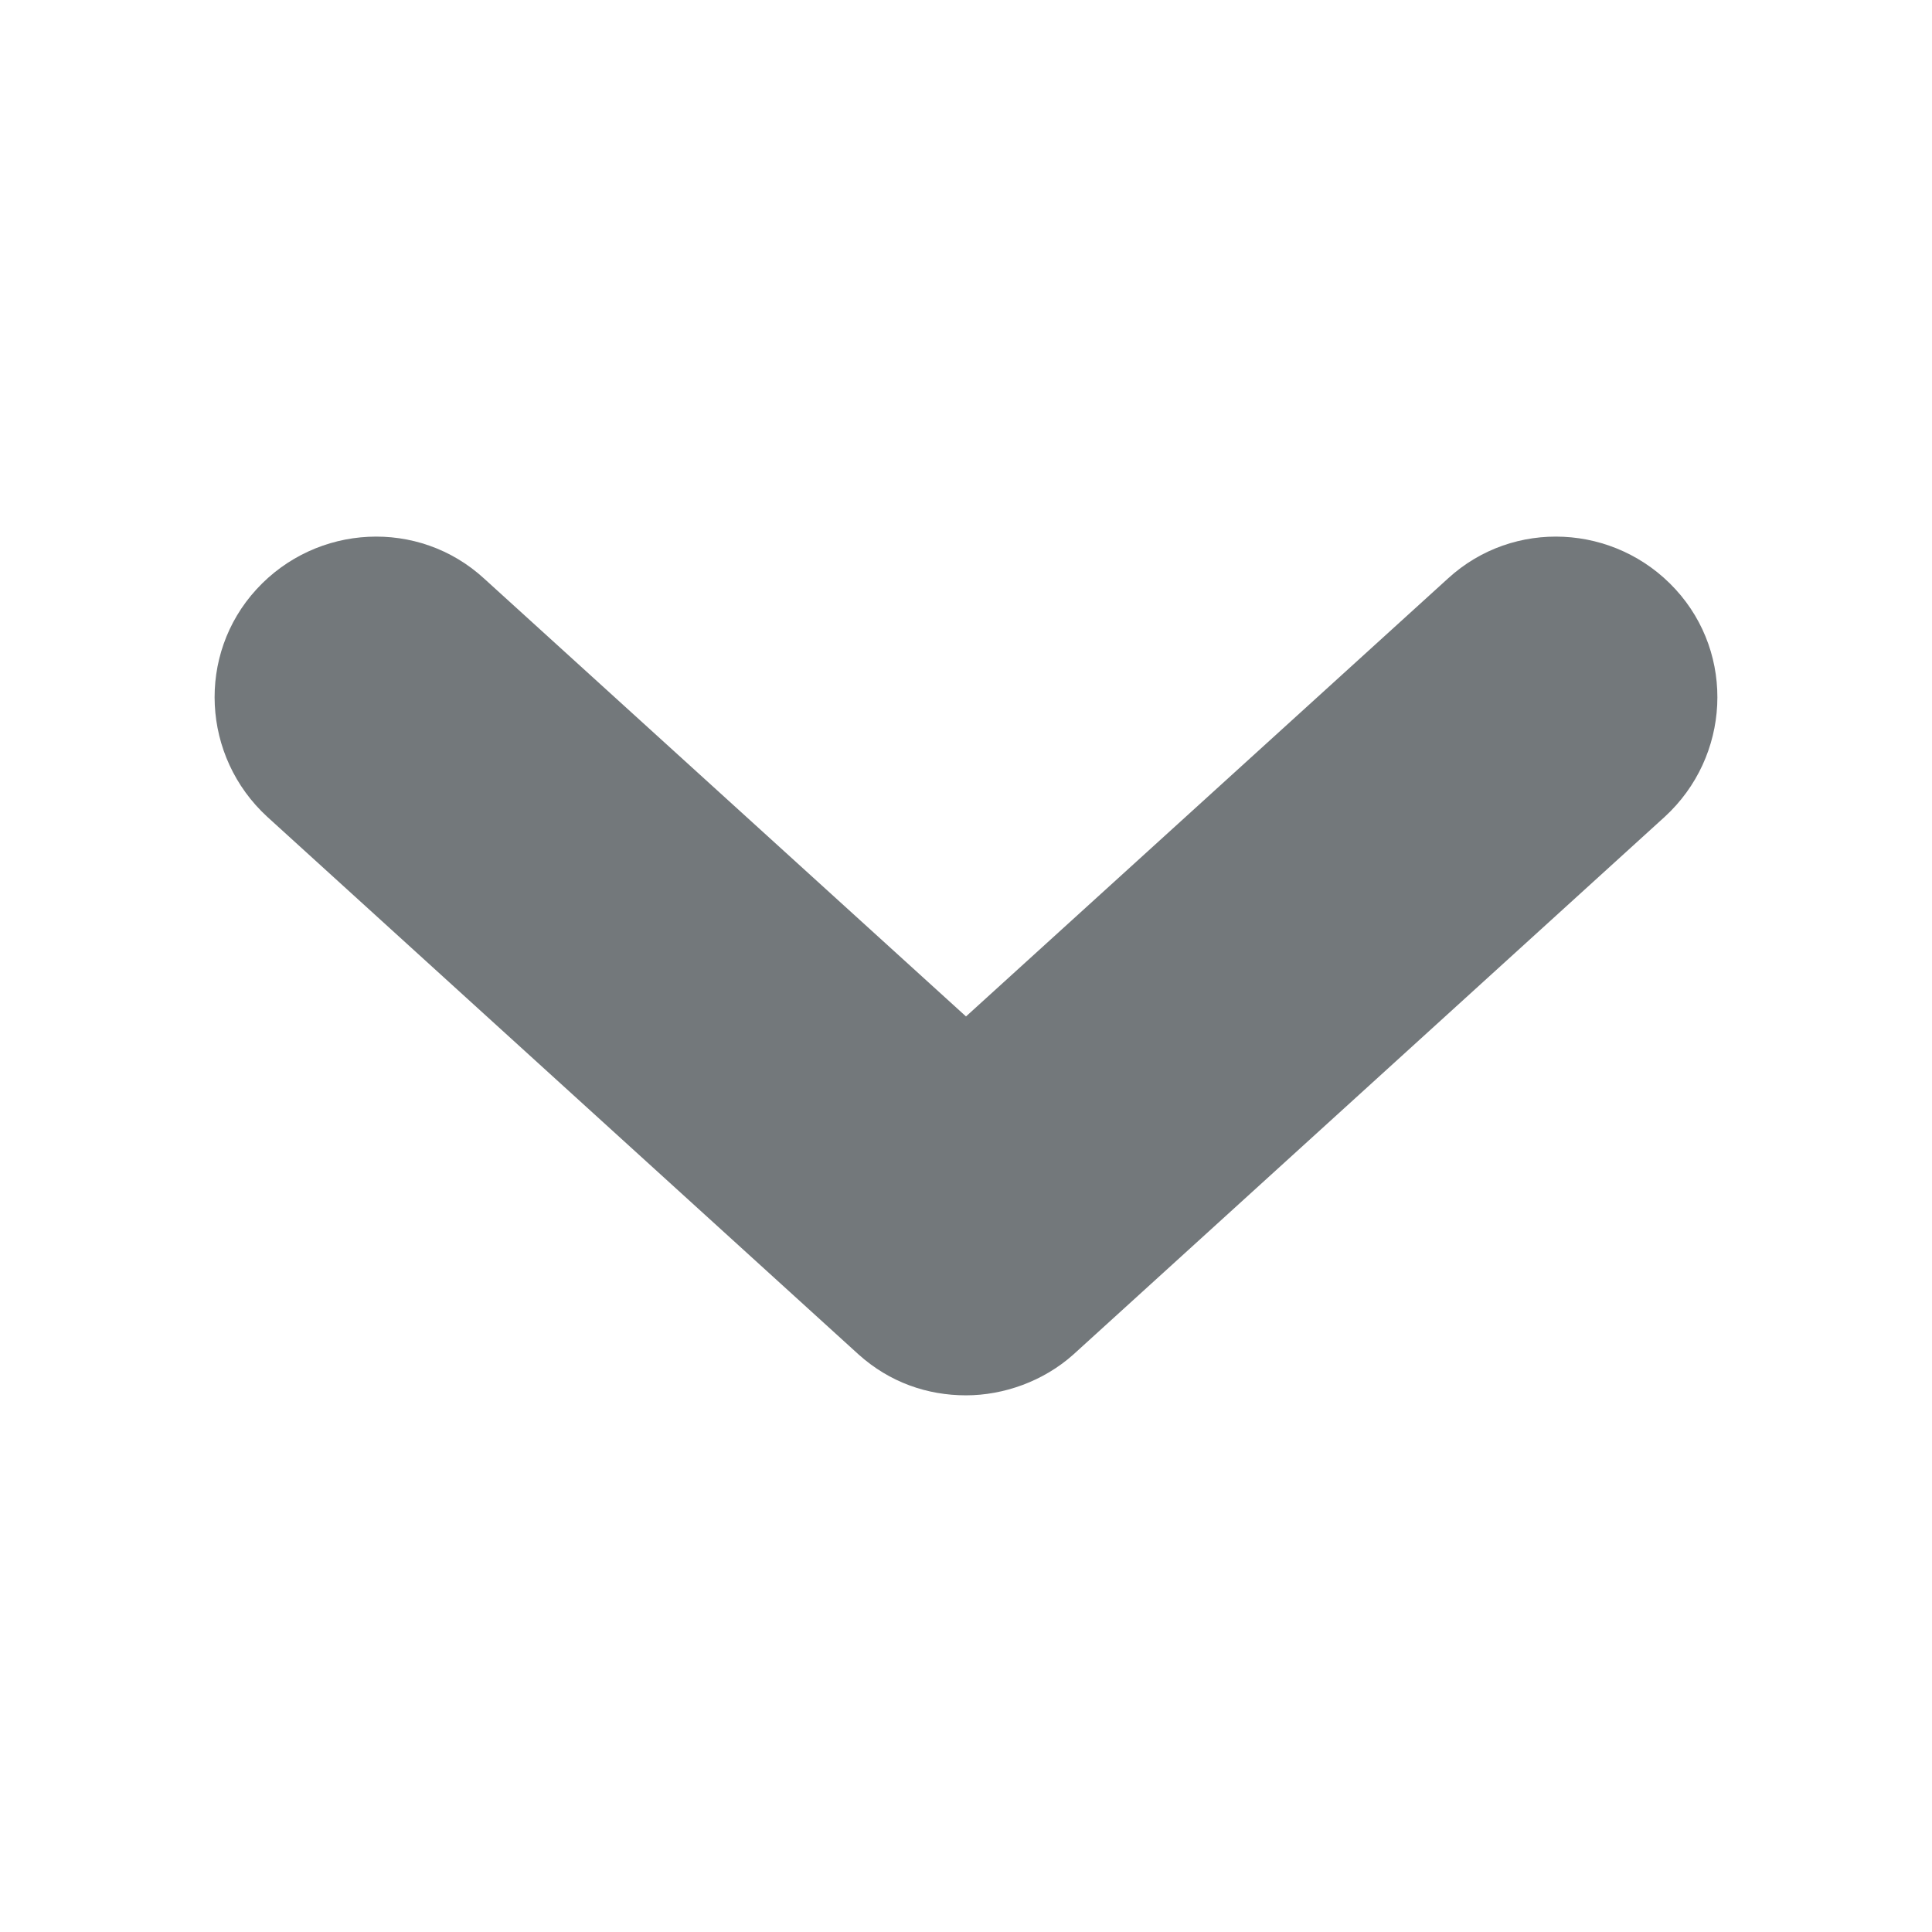
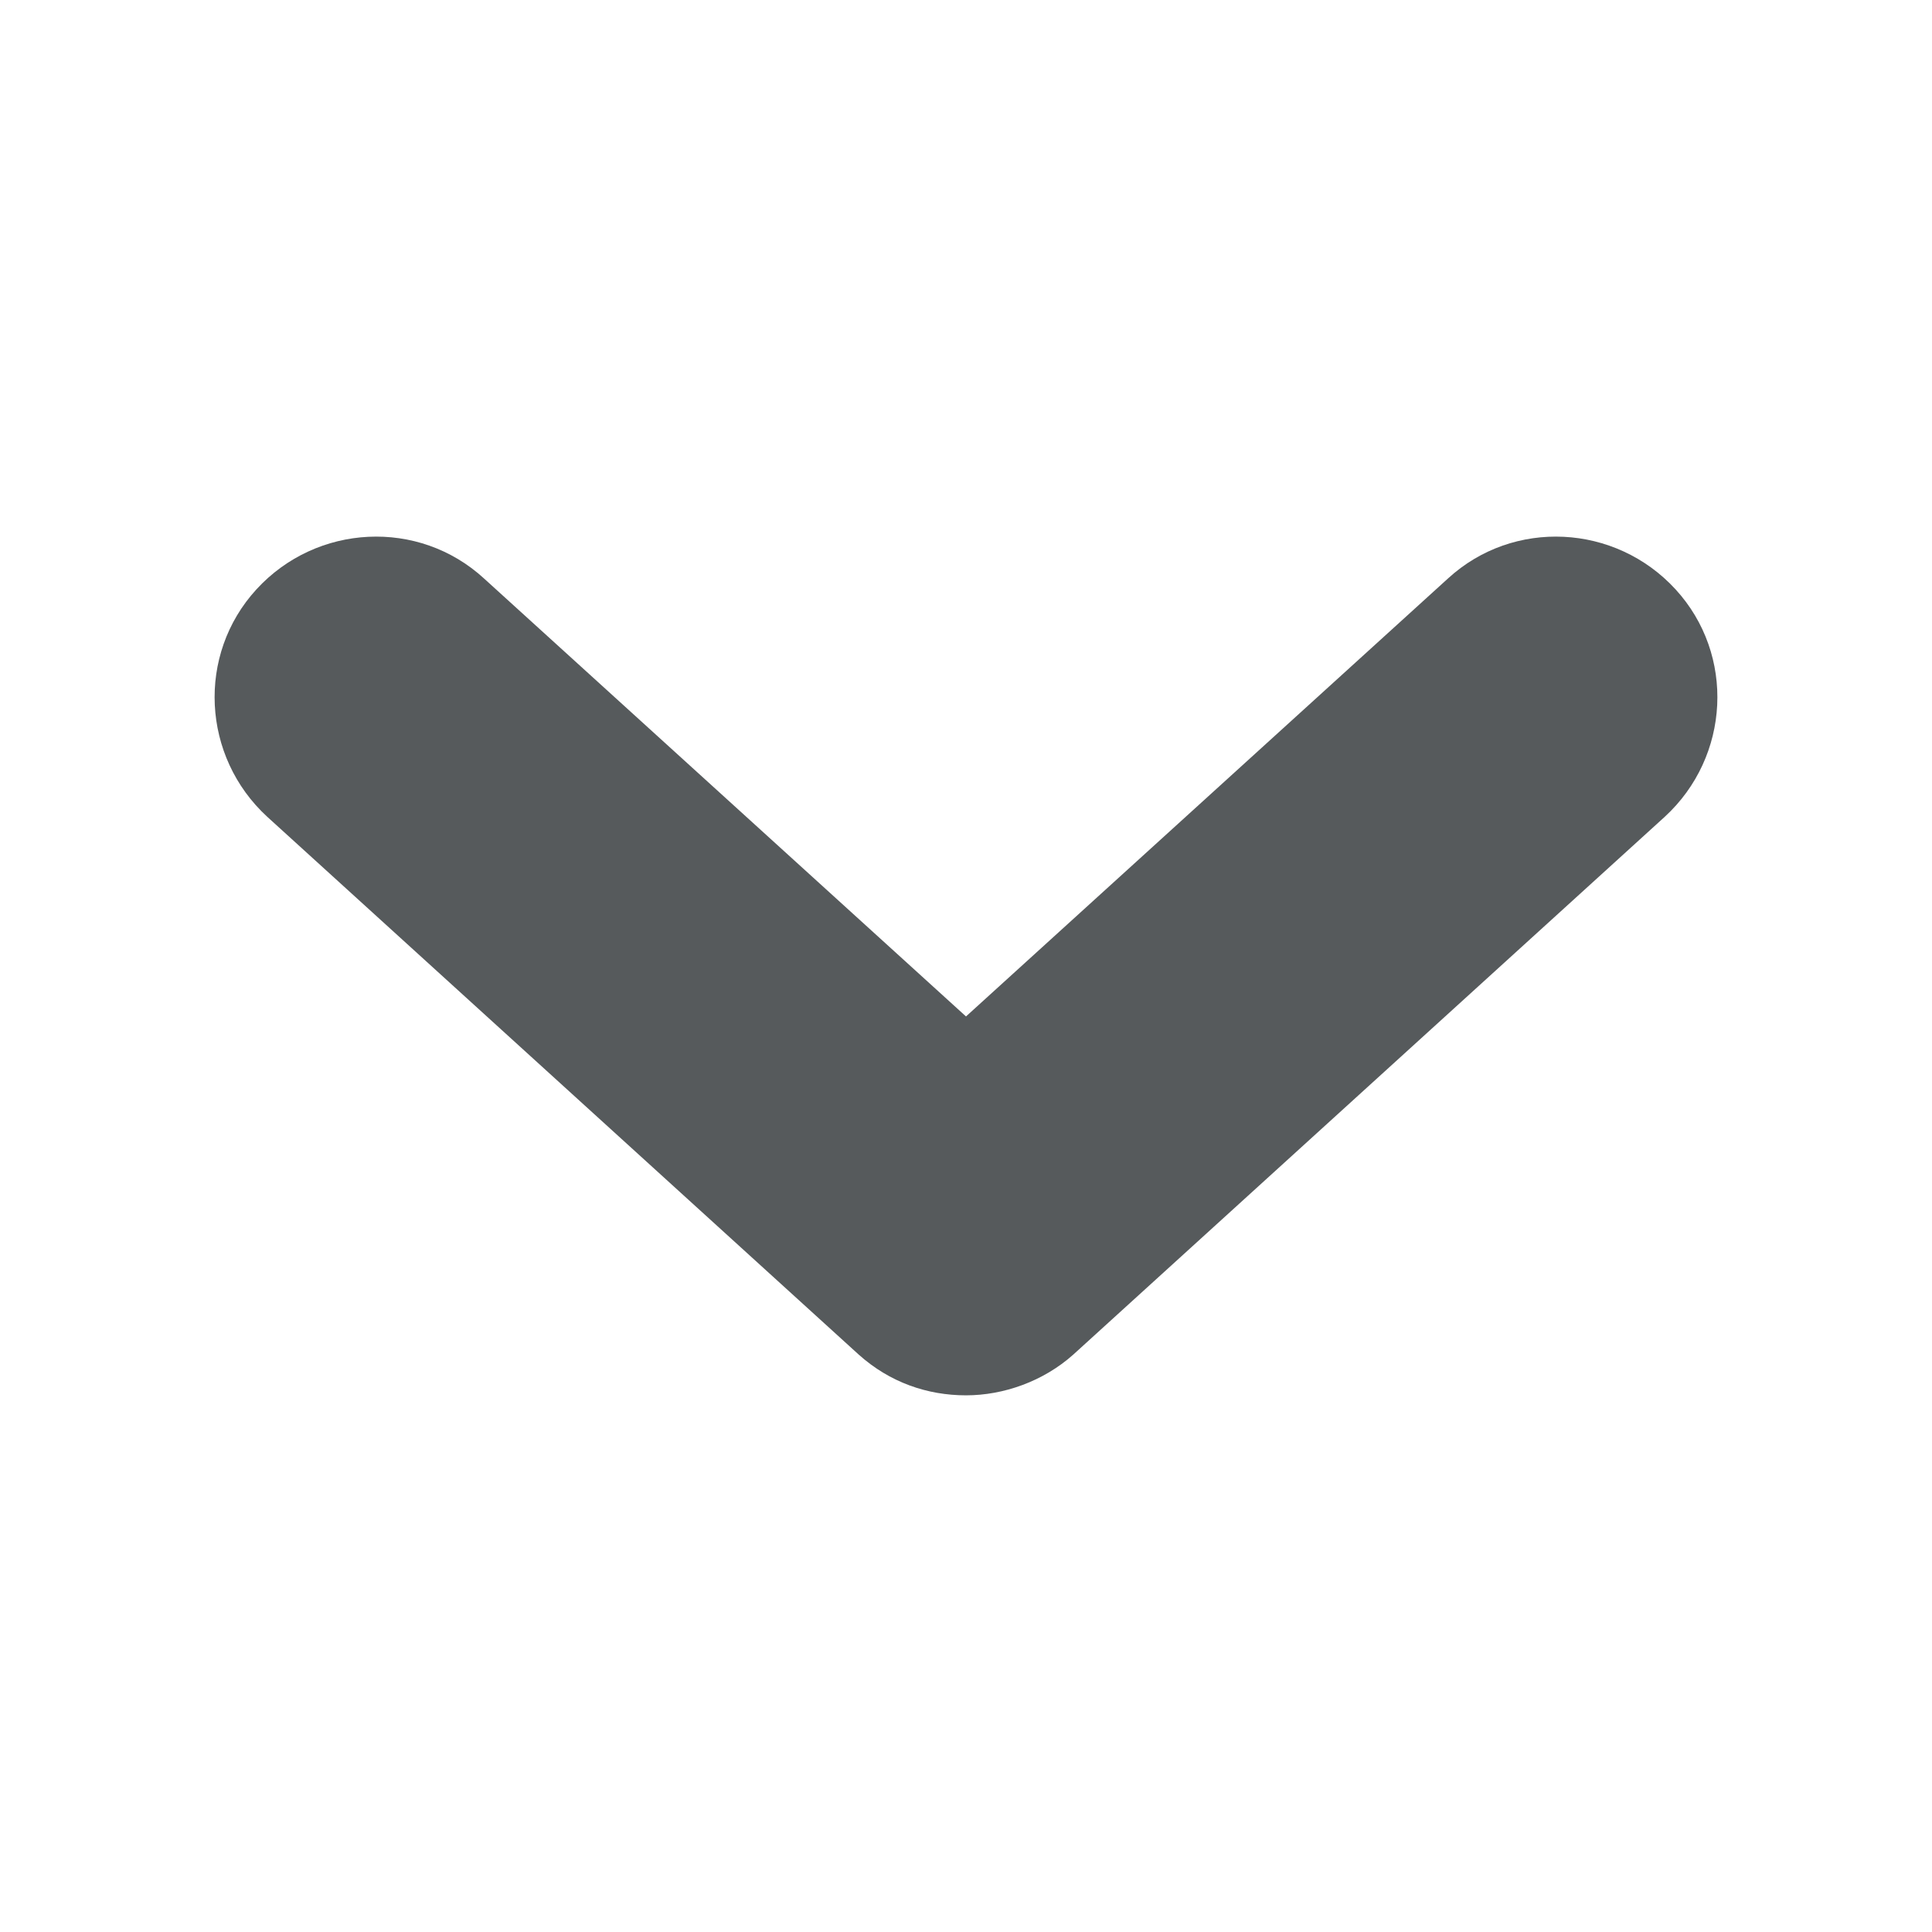
<svg xmlns="http://www.w3.org/2000/svg" viewBox="-5 7 18 18">
-   <path fill="#73787B" d="M10.51 14.61L5 19.62c-.28.25-.65.38-1 .38-.36 0-.71-.12-1-.38l-5.51-5.01c-.61-.56-.66-1.51-.1-2.12s1.51-.66 2.12-.1L4 16.47l4.49-4.08c.61-.56 1.56-.51 2.12.1s.51 1.56-.1 2.12z" />
+   <path fill="#565a5c" d="M10.51 14.61L5 19.62c-.28.25-.65.38-1 .38-.36 0-.71-.12-1-.38l-5.51-5.01c-.61-.56-.66-1.51-.1-2.12s1.51-.66 2.12-.1L4 16.47l4.49-4.08c.61-.56 1.56-.51 2.12.1s.51 1.56-.1 2.12z" />
</svg>
